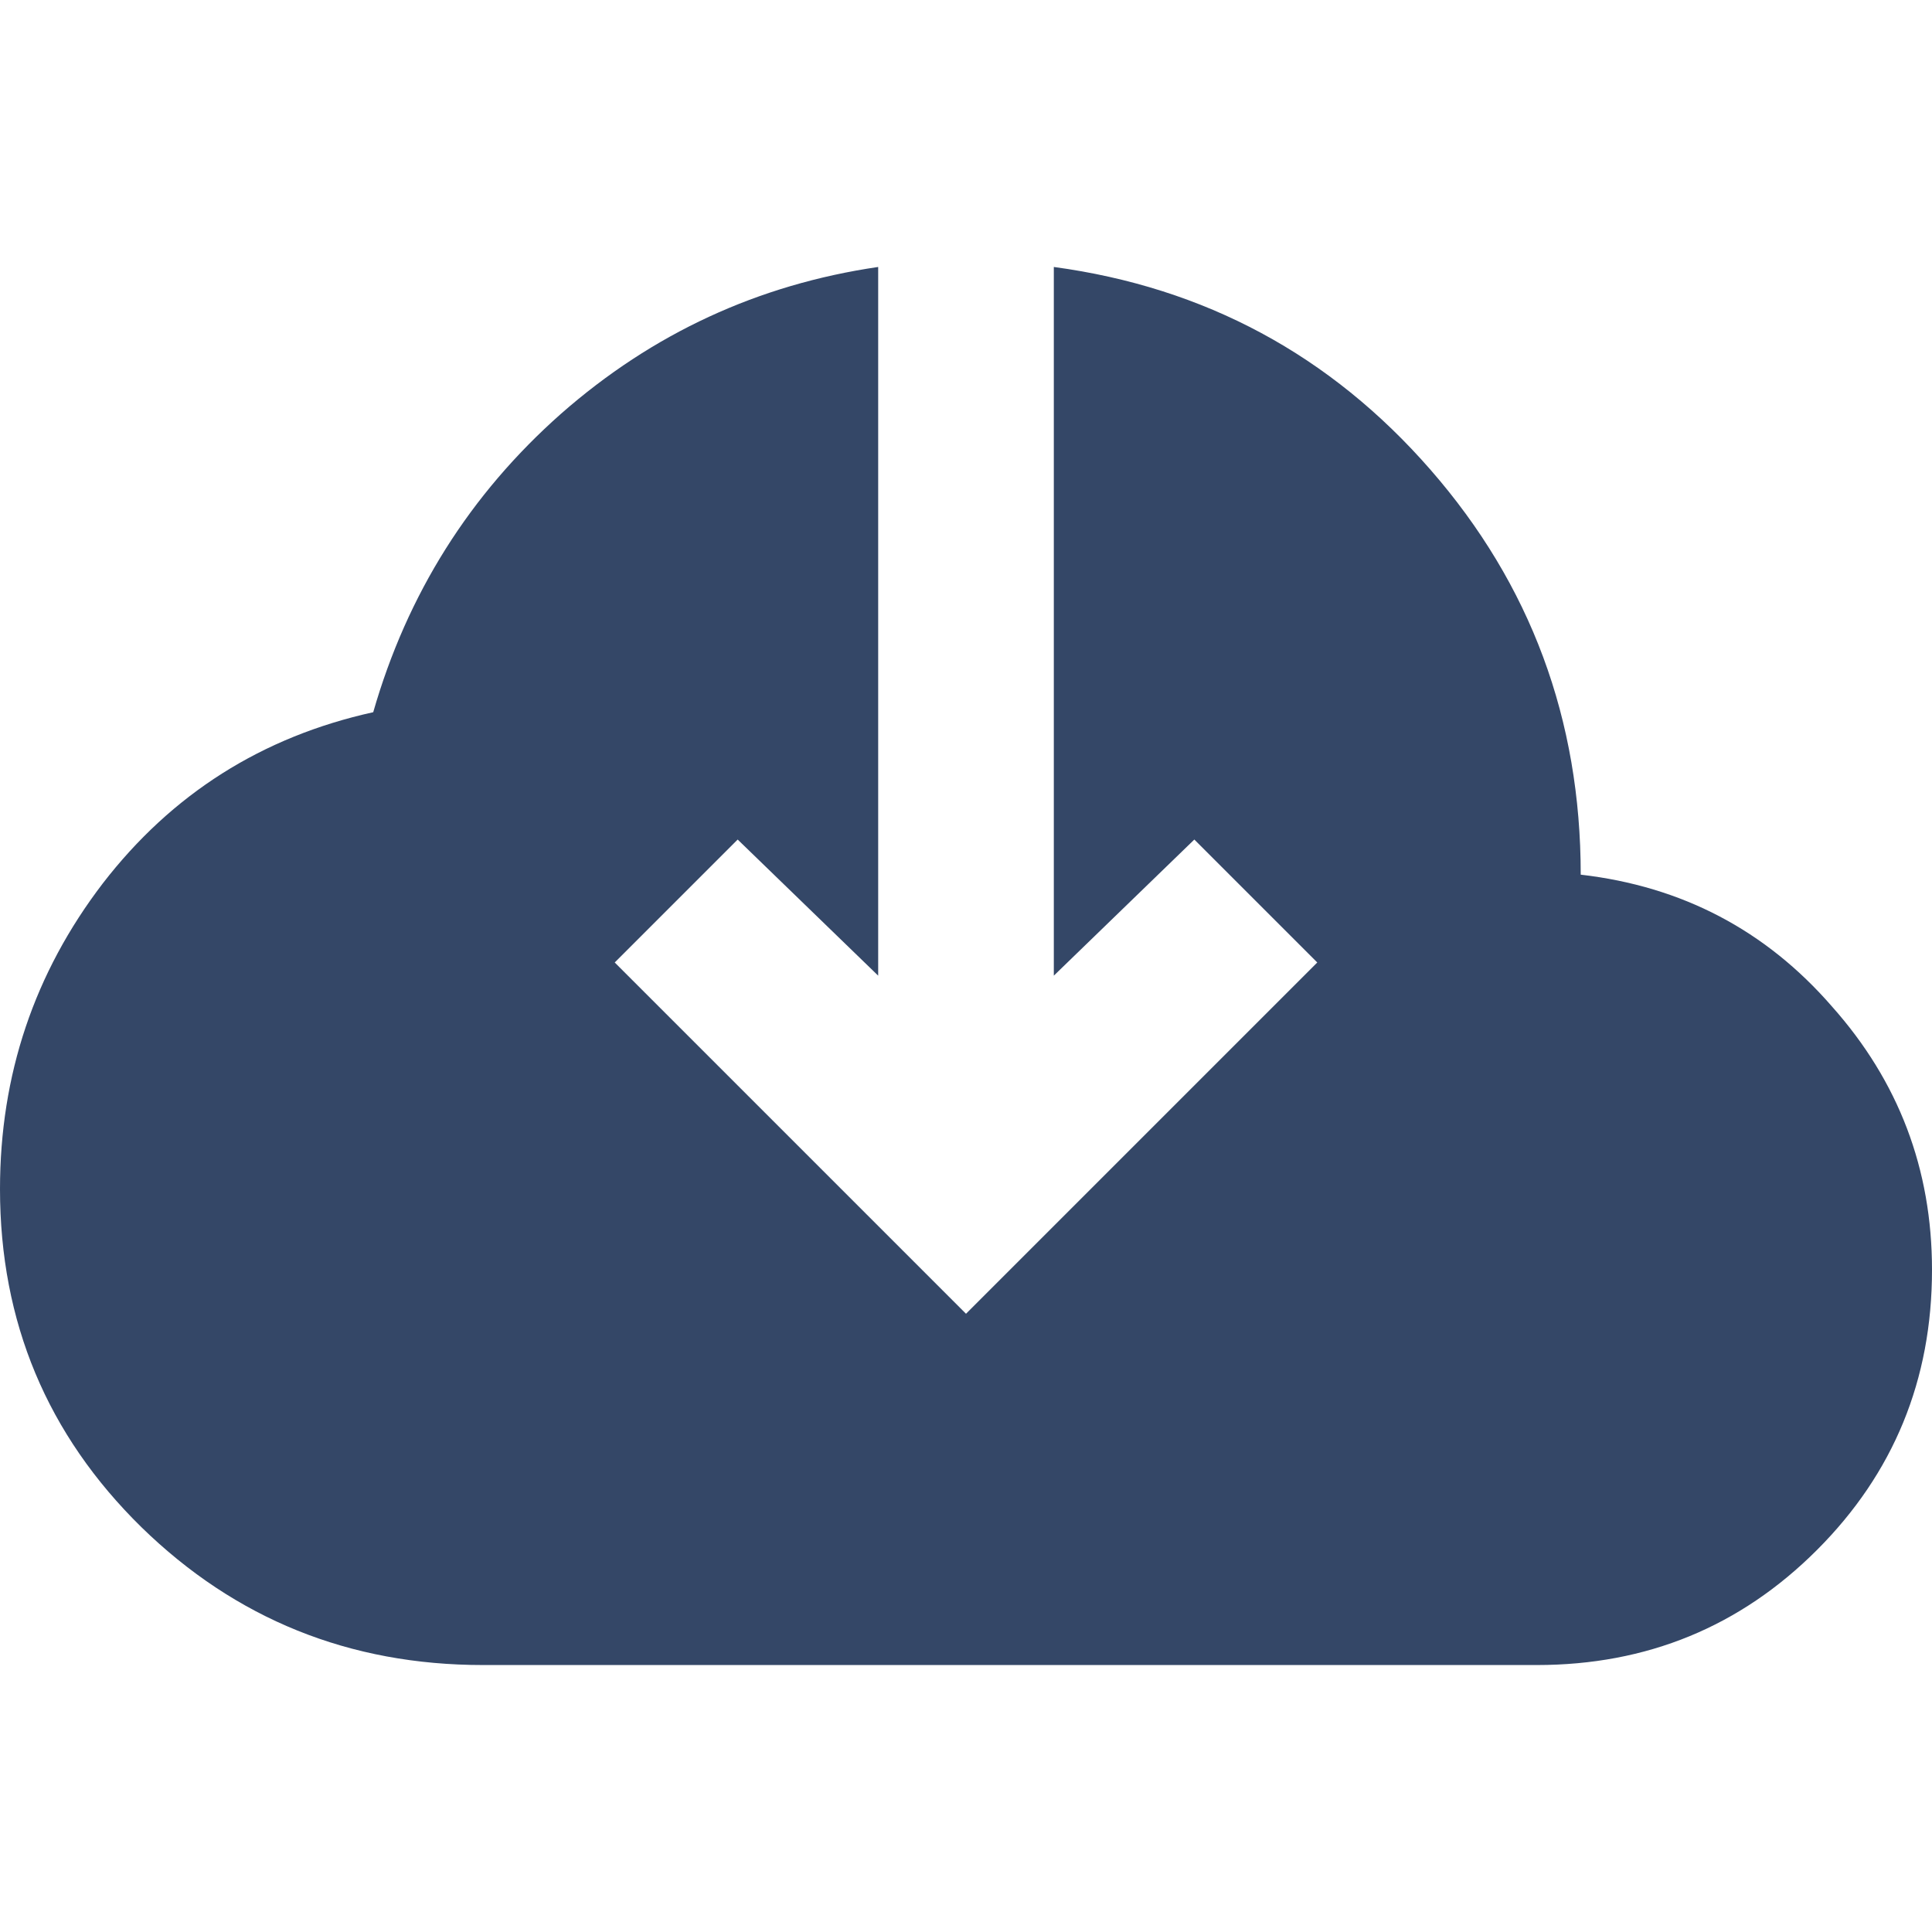
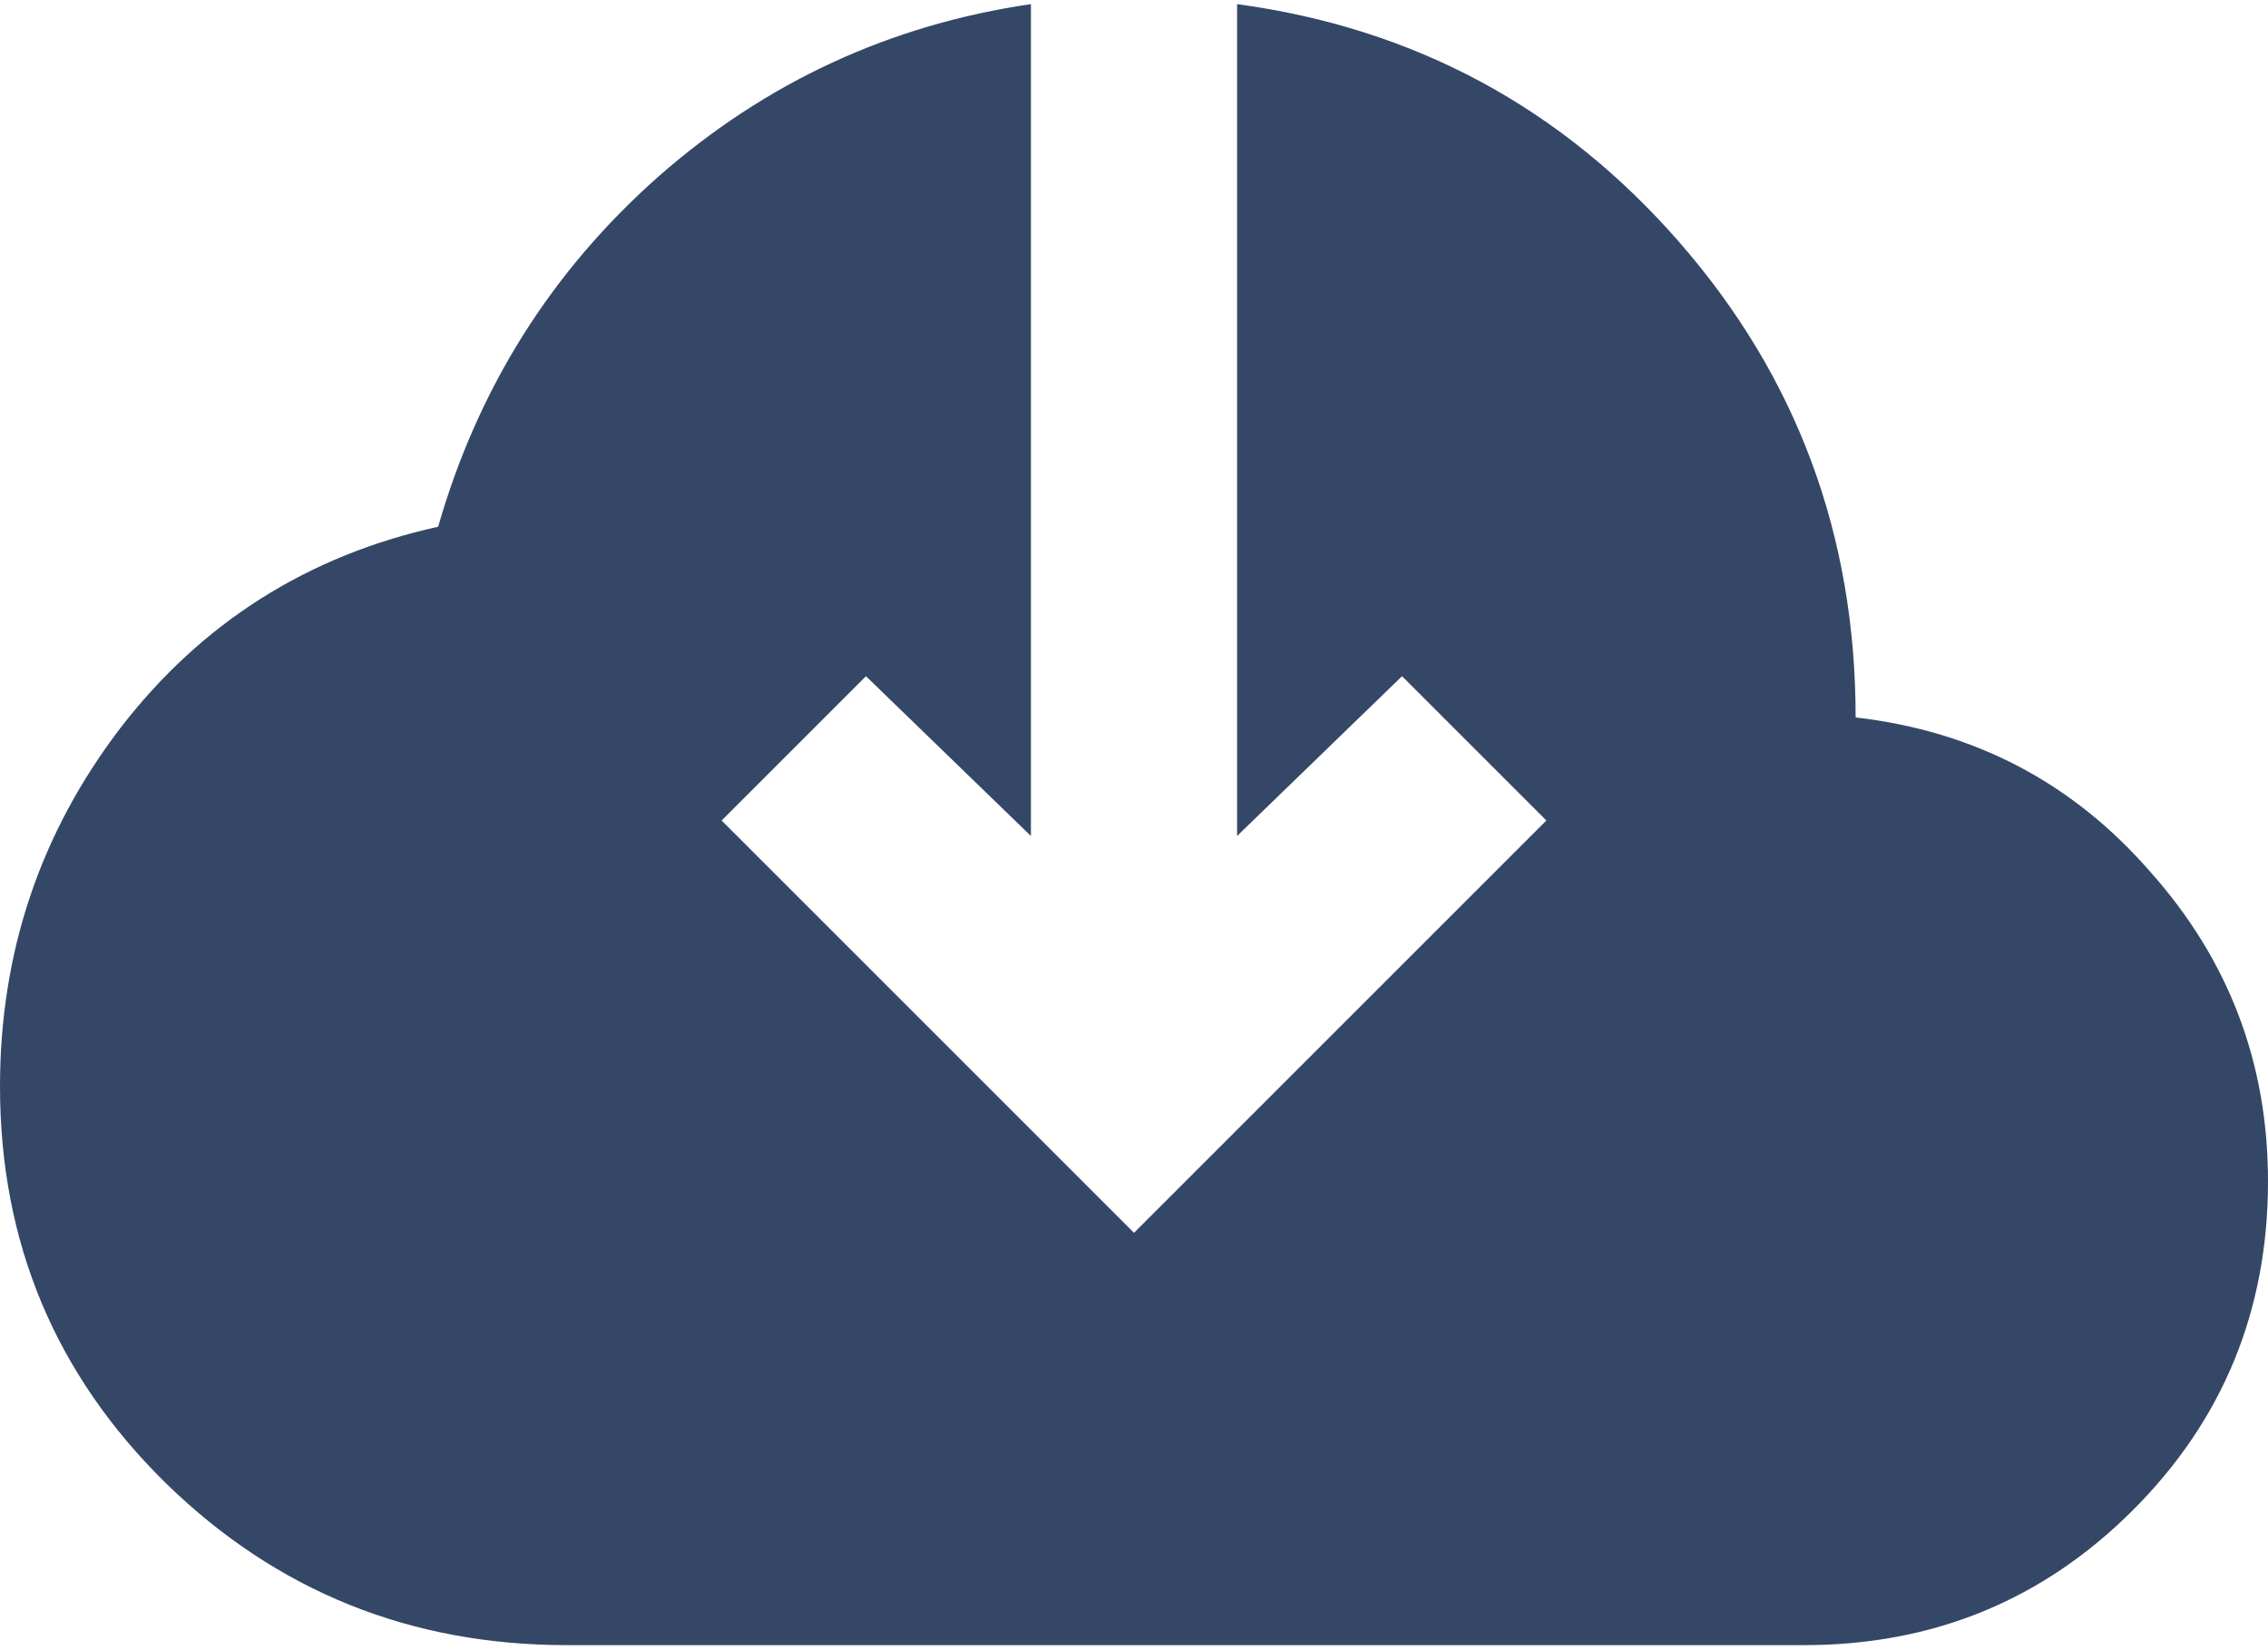
- <svg xmlns="http://www.w3.org/2000/svg" width="20" height="20" viewBox="0 0 22 16" fill="none">
+ <svg xmlns="http://www.w3.org/2000/svg" width="22" height="16" viewBox="0 0 22 16" fill="none">
  <path d="M5.5 15.96C3.98 15.96 2.683 15.437 1.61 14.39C0.537 13.337 0 12.053 0 10.54C0 9.24 0.39 8.08 1.17 7.06C1.957 6.04 2.983 5.39 4.25 5.11C4.637 3.763 5.35 2.63 6.39 1.71C7.43 0.797 8.633 0.24 10 0.04V8.11L8.4 6.56L7 7.96L11 11.96L15 7.96L13.6 6.56L12 8.11V0.04C13.72 0.273 15.15 1.043 16.29 2.35C17.43 3.657 18 5.193 18 6.96C19.153 7.093 20.107 7.593 20.86 8.46C21.62 9.313 22 10.313 22 11.46C22 12.713 21.563 13.777 20.69 14.65C19.817 15.523 18.753 15.96 17.5 15.96H5.5Z" fill="#344767" />
</svg>
